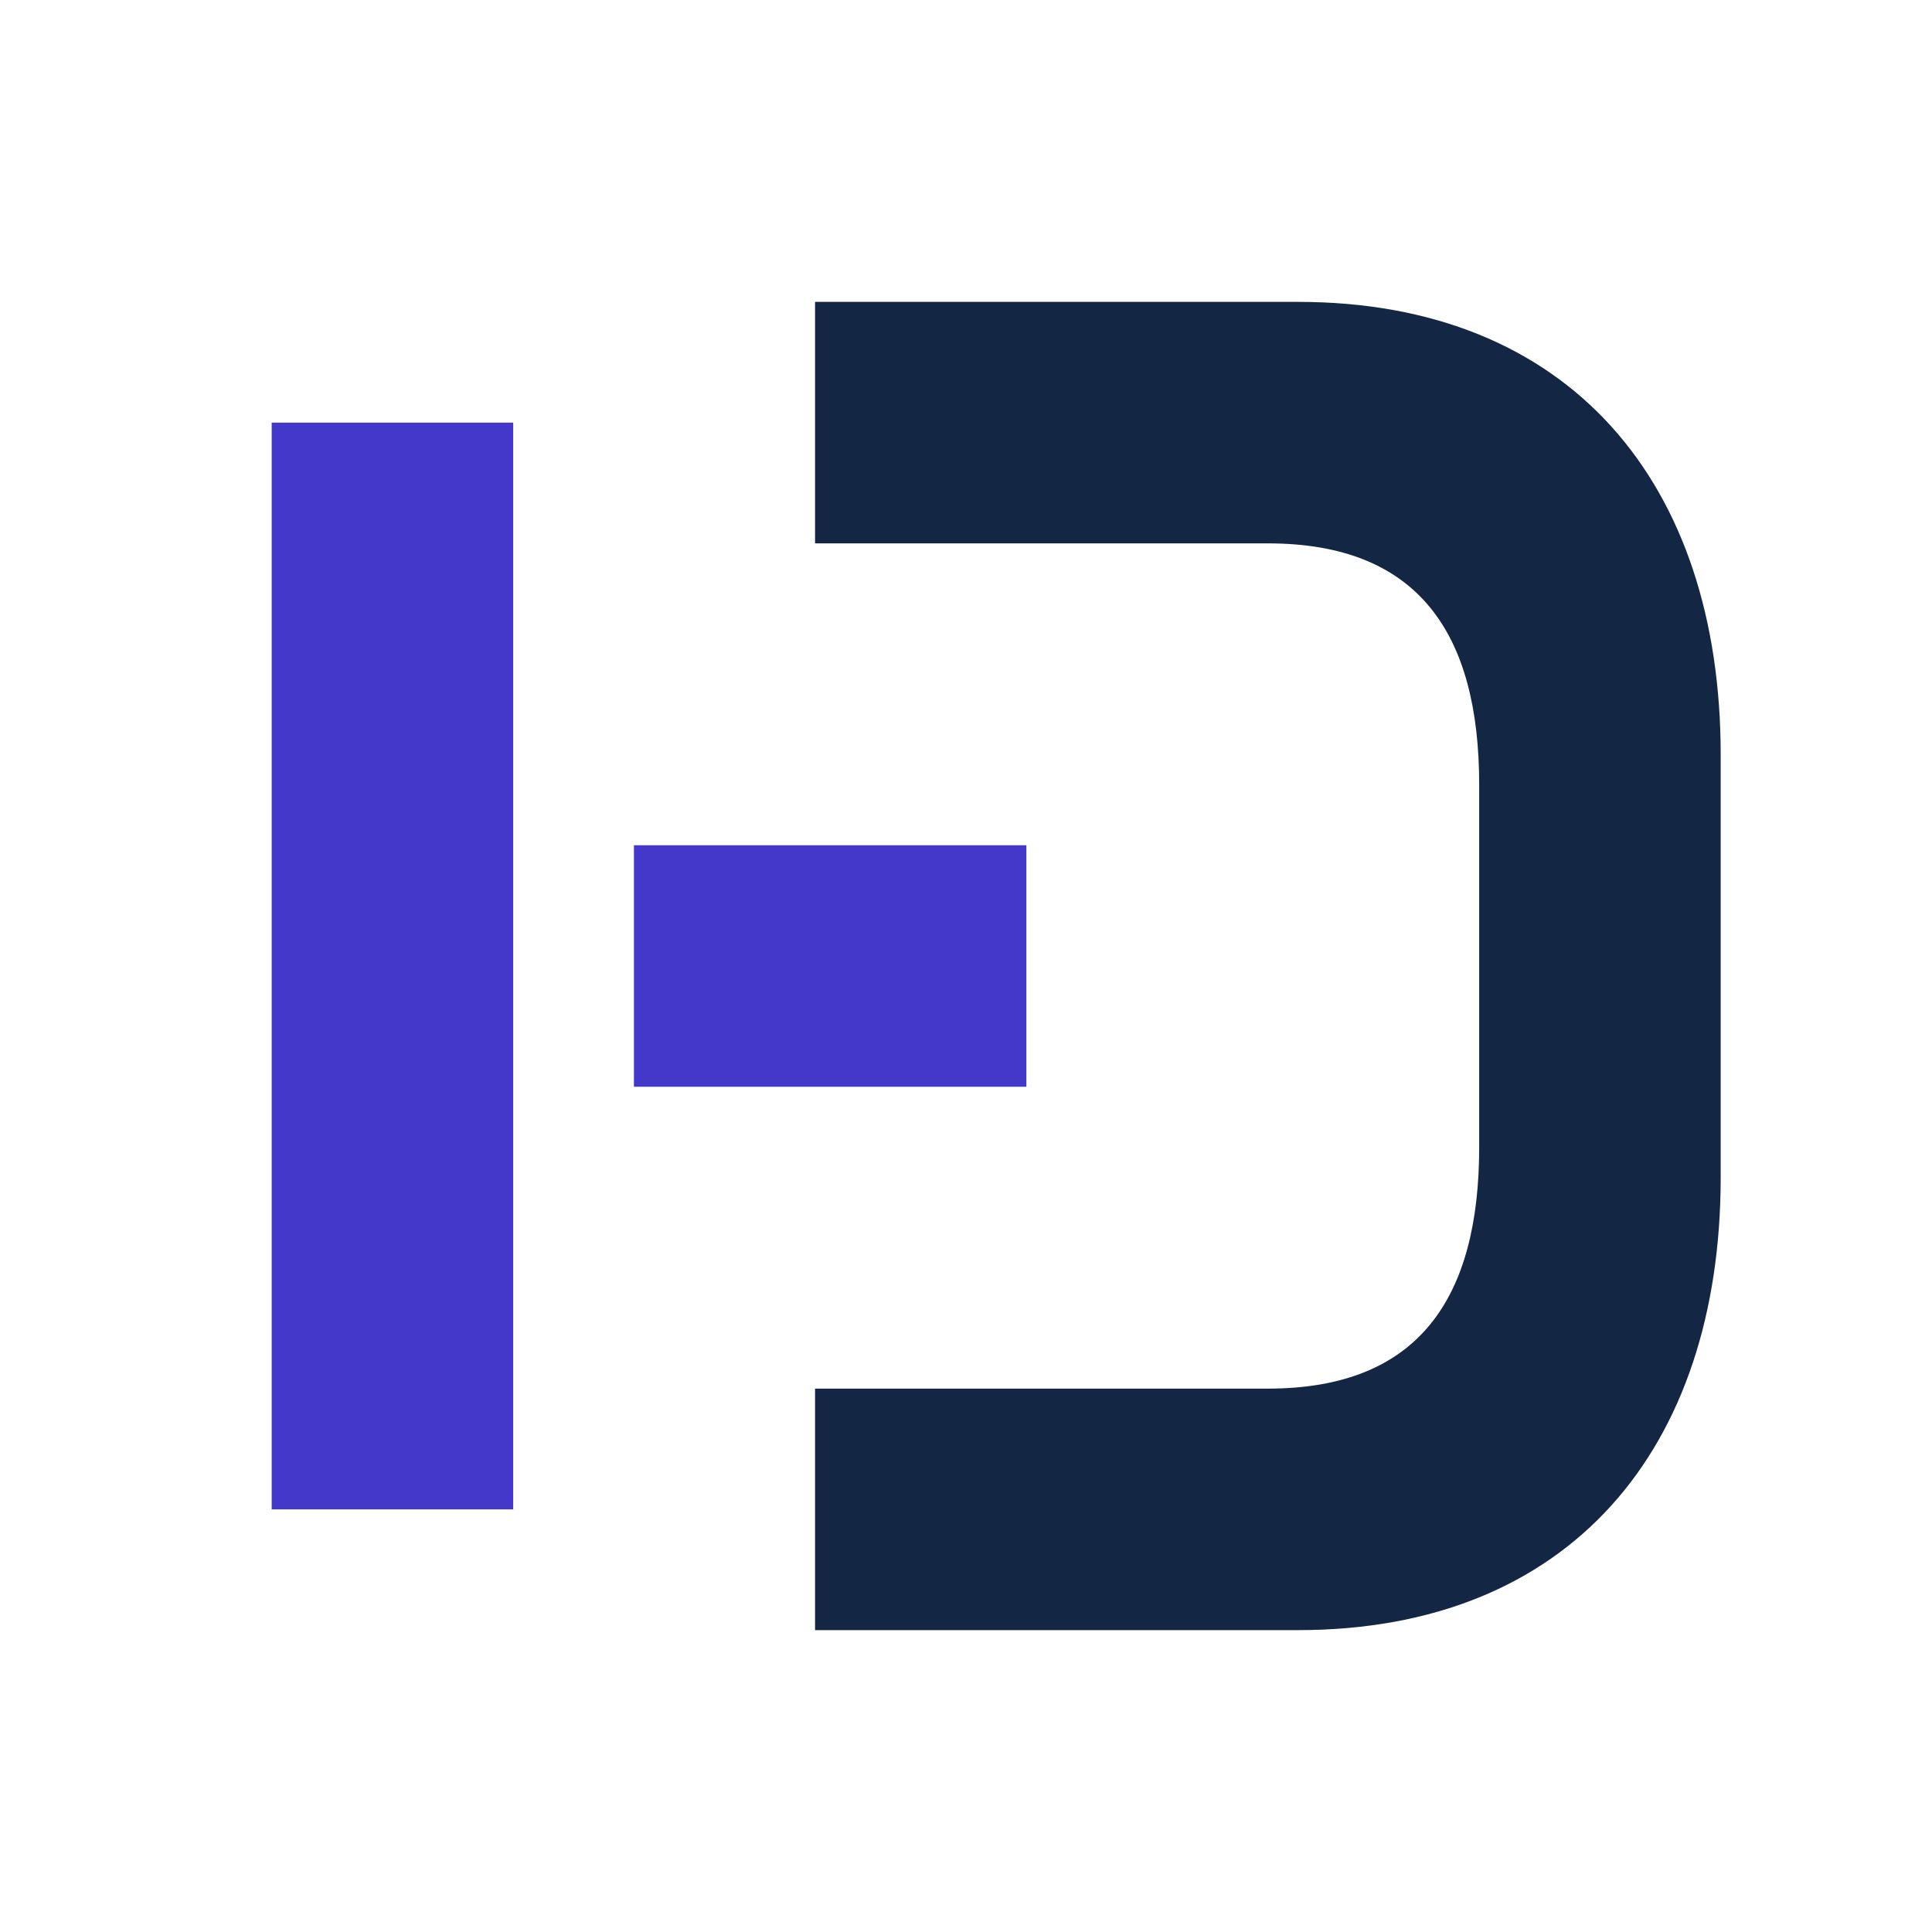
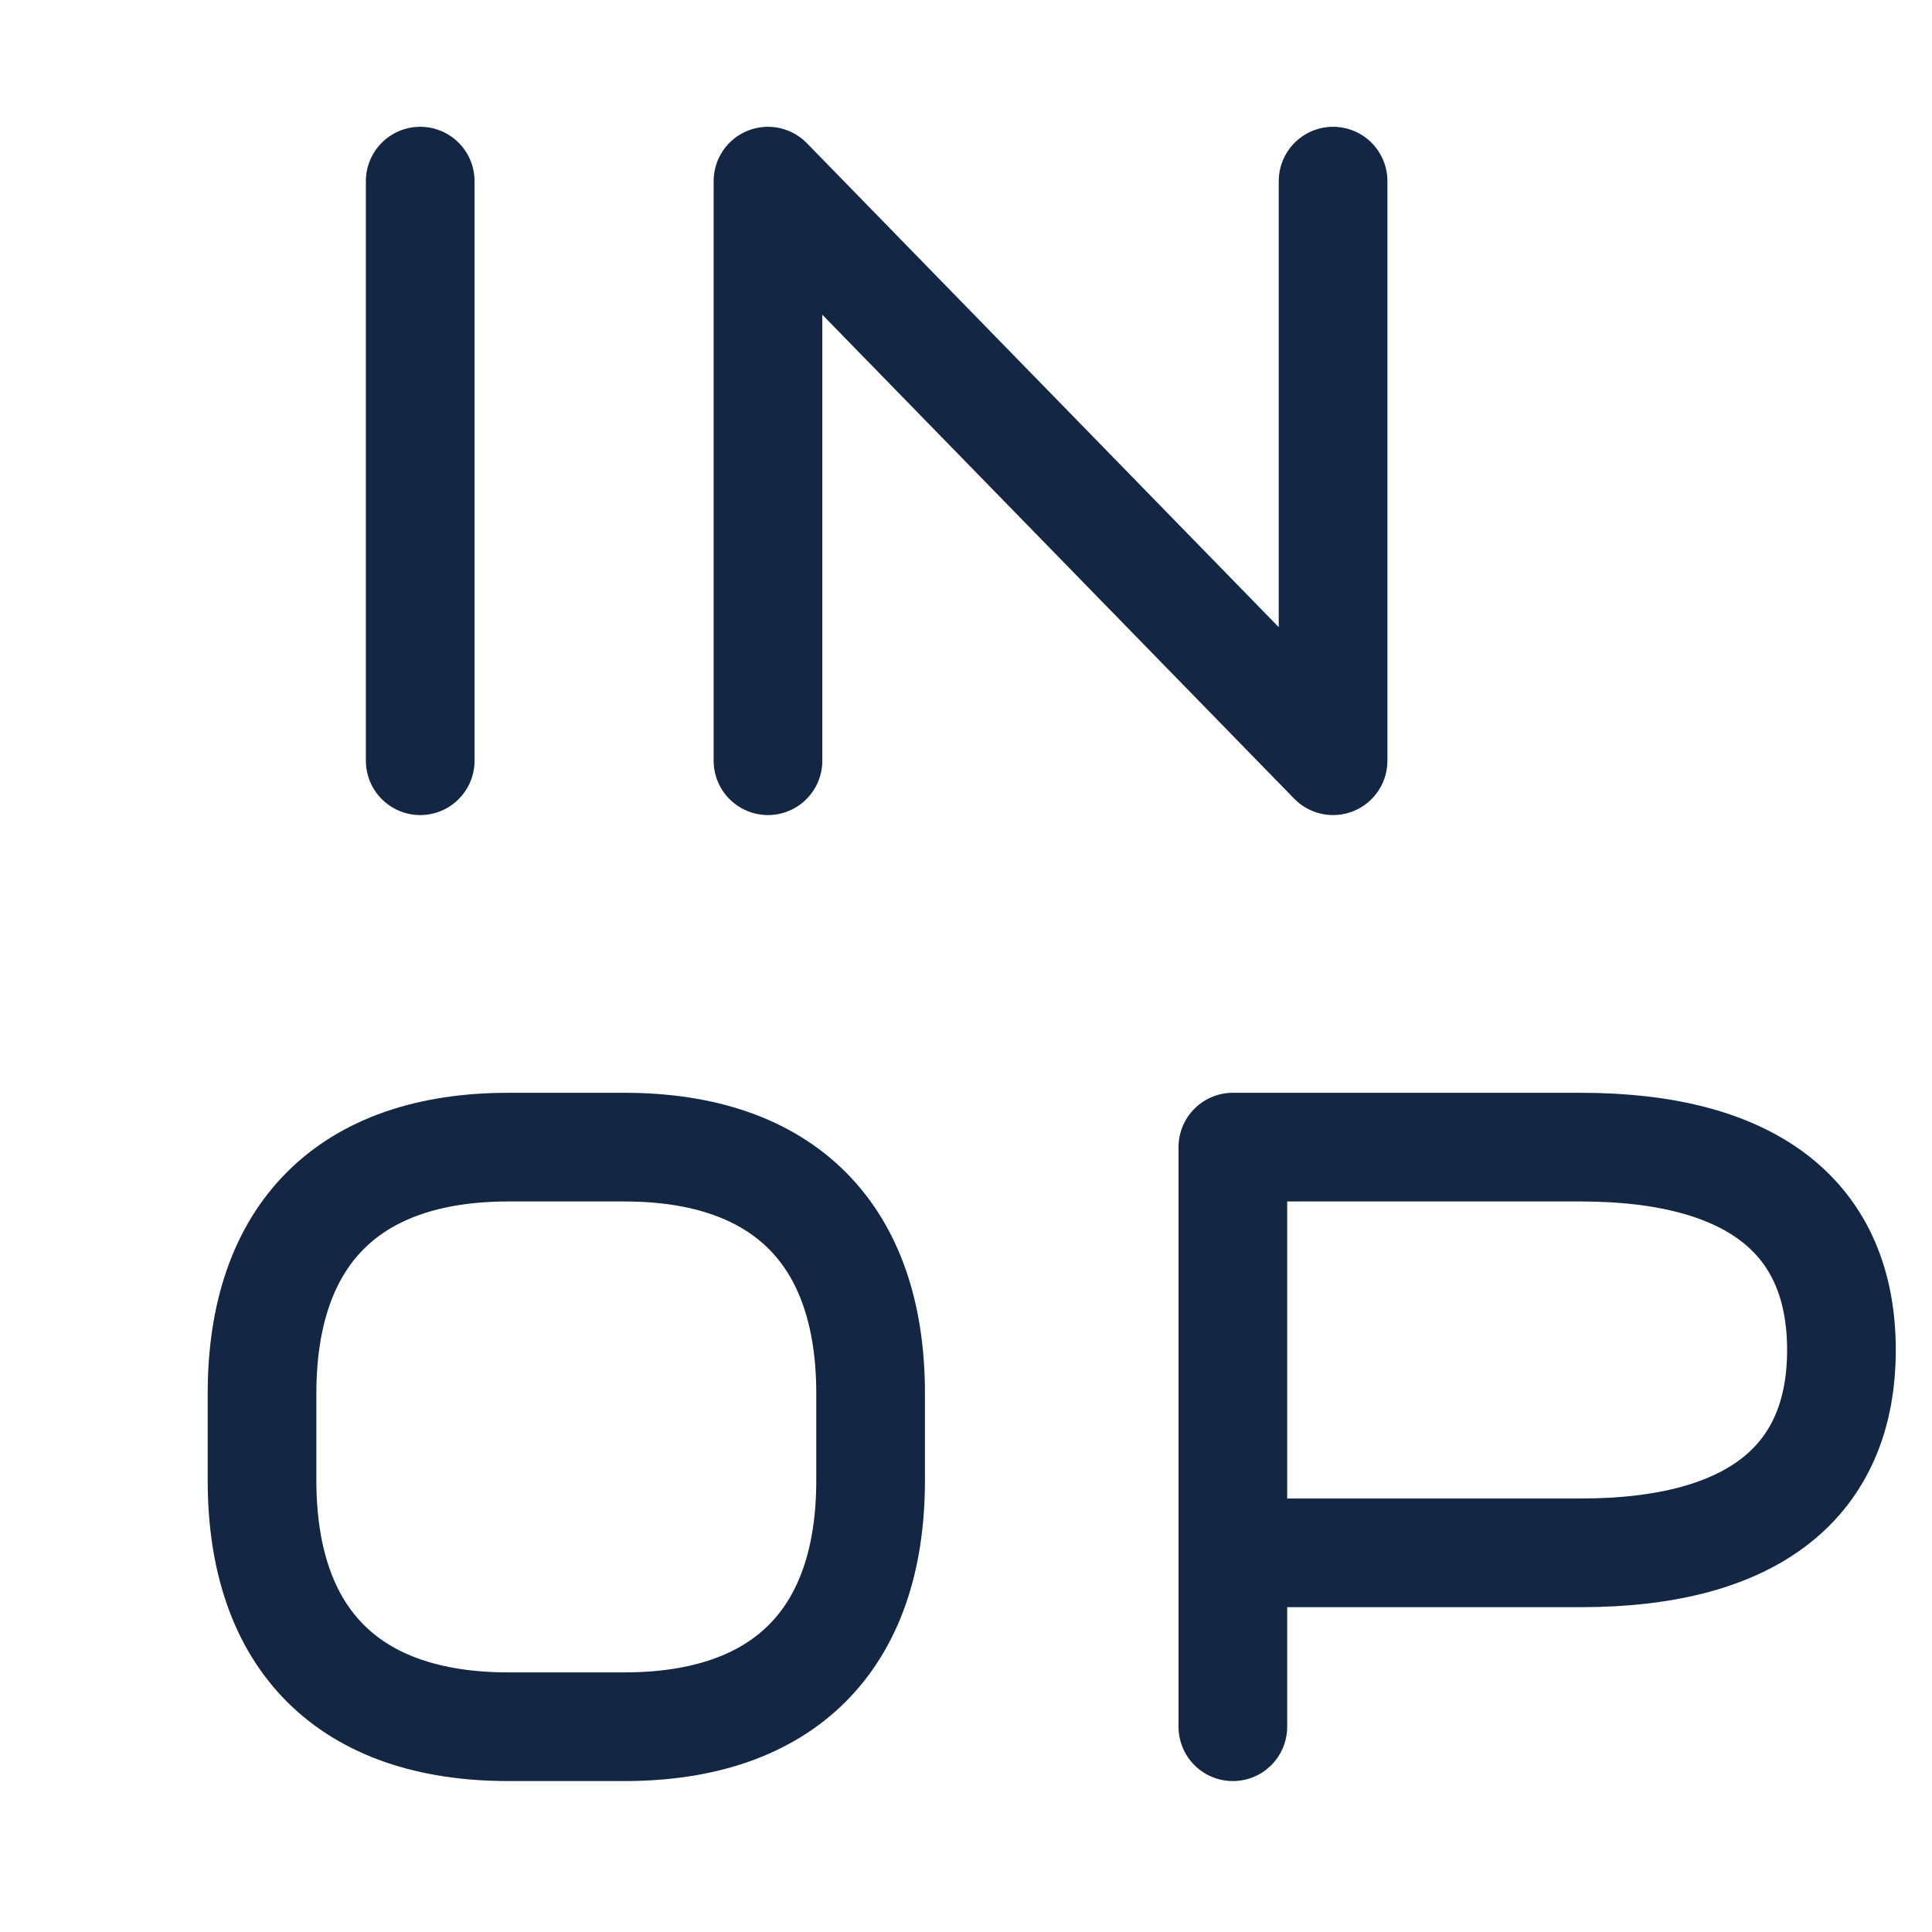
<svg xmlns="http://www.w3.org/2000/svg" viewBox="0 0 64 64">
-   <path d="M9 14H17V50H9Z" fill="#4338CA" />
-   <path d="M27 10H43C52 10 57 16 57 25V39C57 48 52 54 43 54H27V46H42C47 46 49 43 49 38V26C49 21 47 18 42 18H27Z" fill="#132745" />
-   <path d="M21 28H34V36H21Z" fill="#4338CA" />
+   <g fill="none" stroke="#132745" stroke-width="7.5" stroke-linecap="round" stroke-linejoin="round">
+     <g transform="translate(12 6) scale(.48)">
+       <path d="M4 0V40" />
+       <path d="M28 40V0L67 40V0" />
+     </g>
+     <g transform="translate(-35 38) scale(.48)">
+       <path d="M108 0H116C127 0 133 6 133 17V23C133 34 127 40 116 40H108C97 40 91 34 91 23V17C91 6 97 0 108 0Z" />
+       <path d="M158 40V0H182C194 0 200 5 200 14S194 28 182 28H158" />
+     </g>
+   </g>
</svg>
